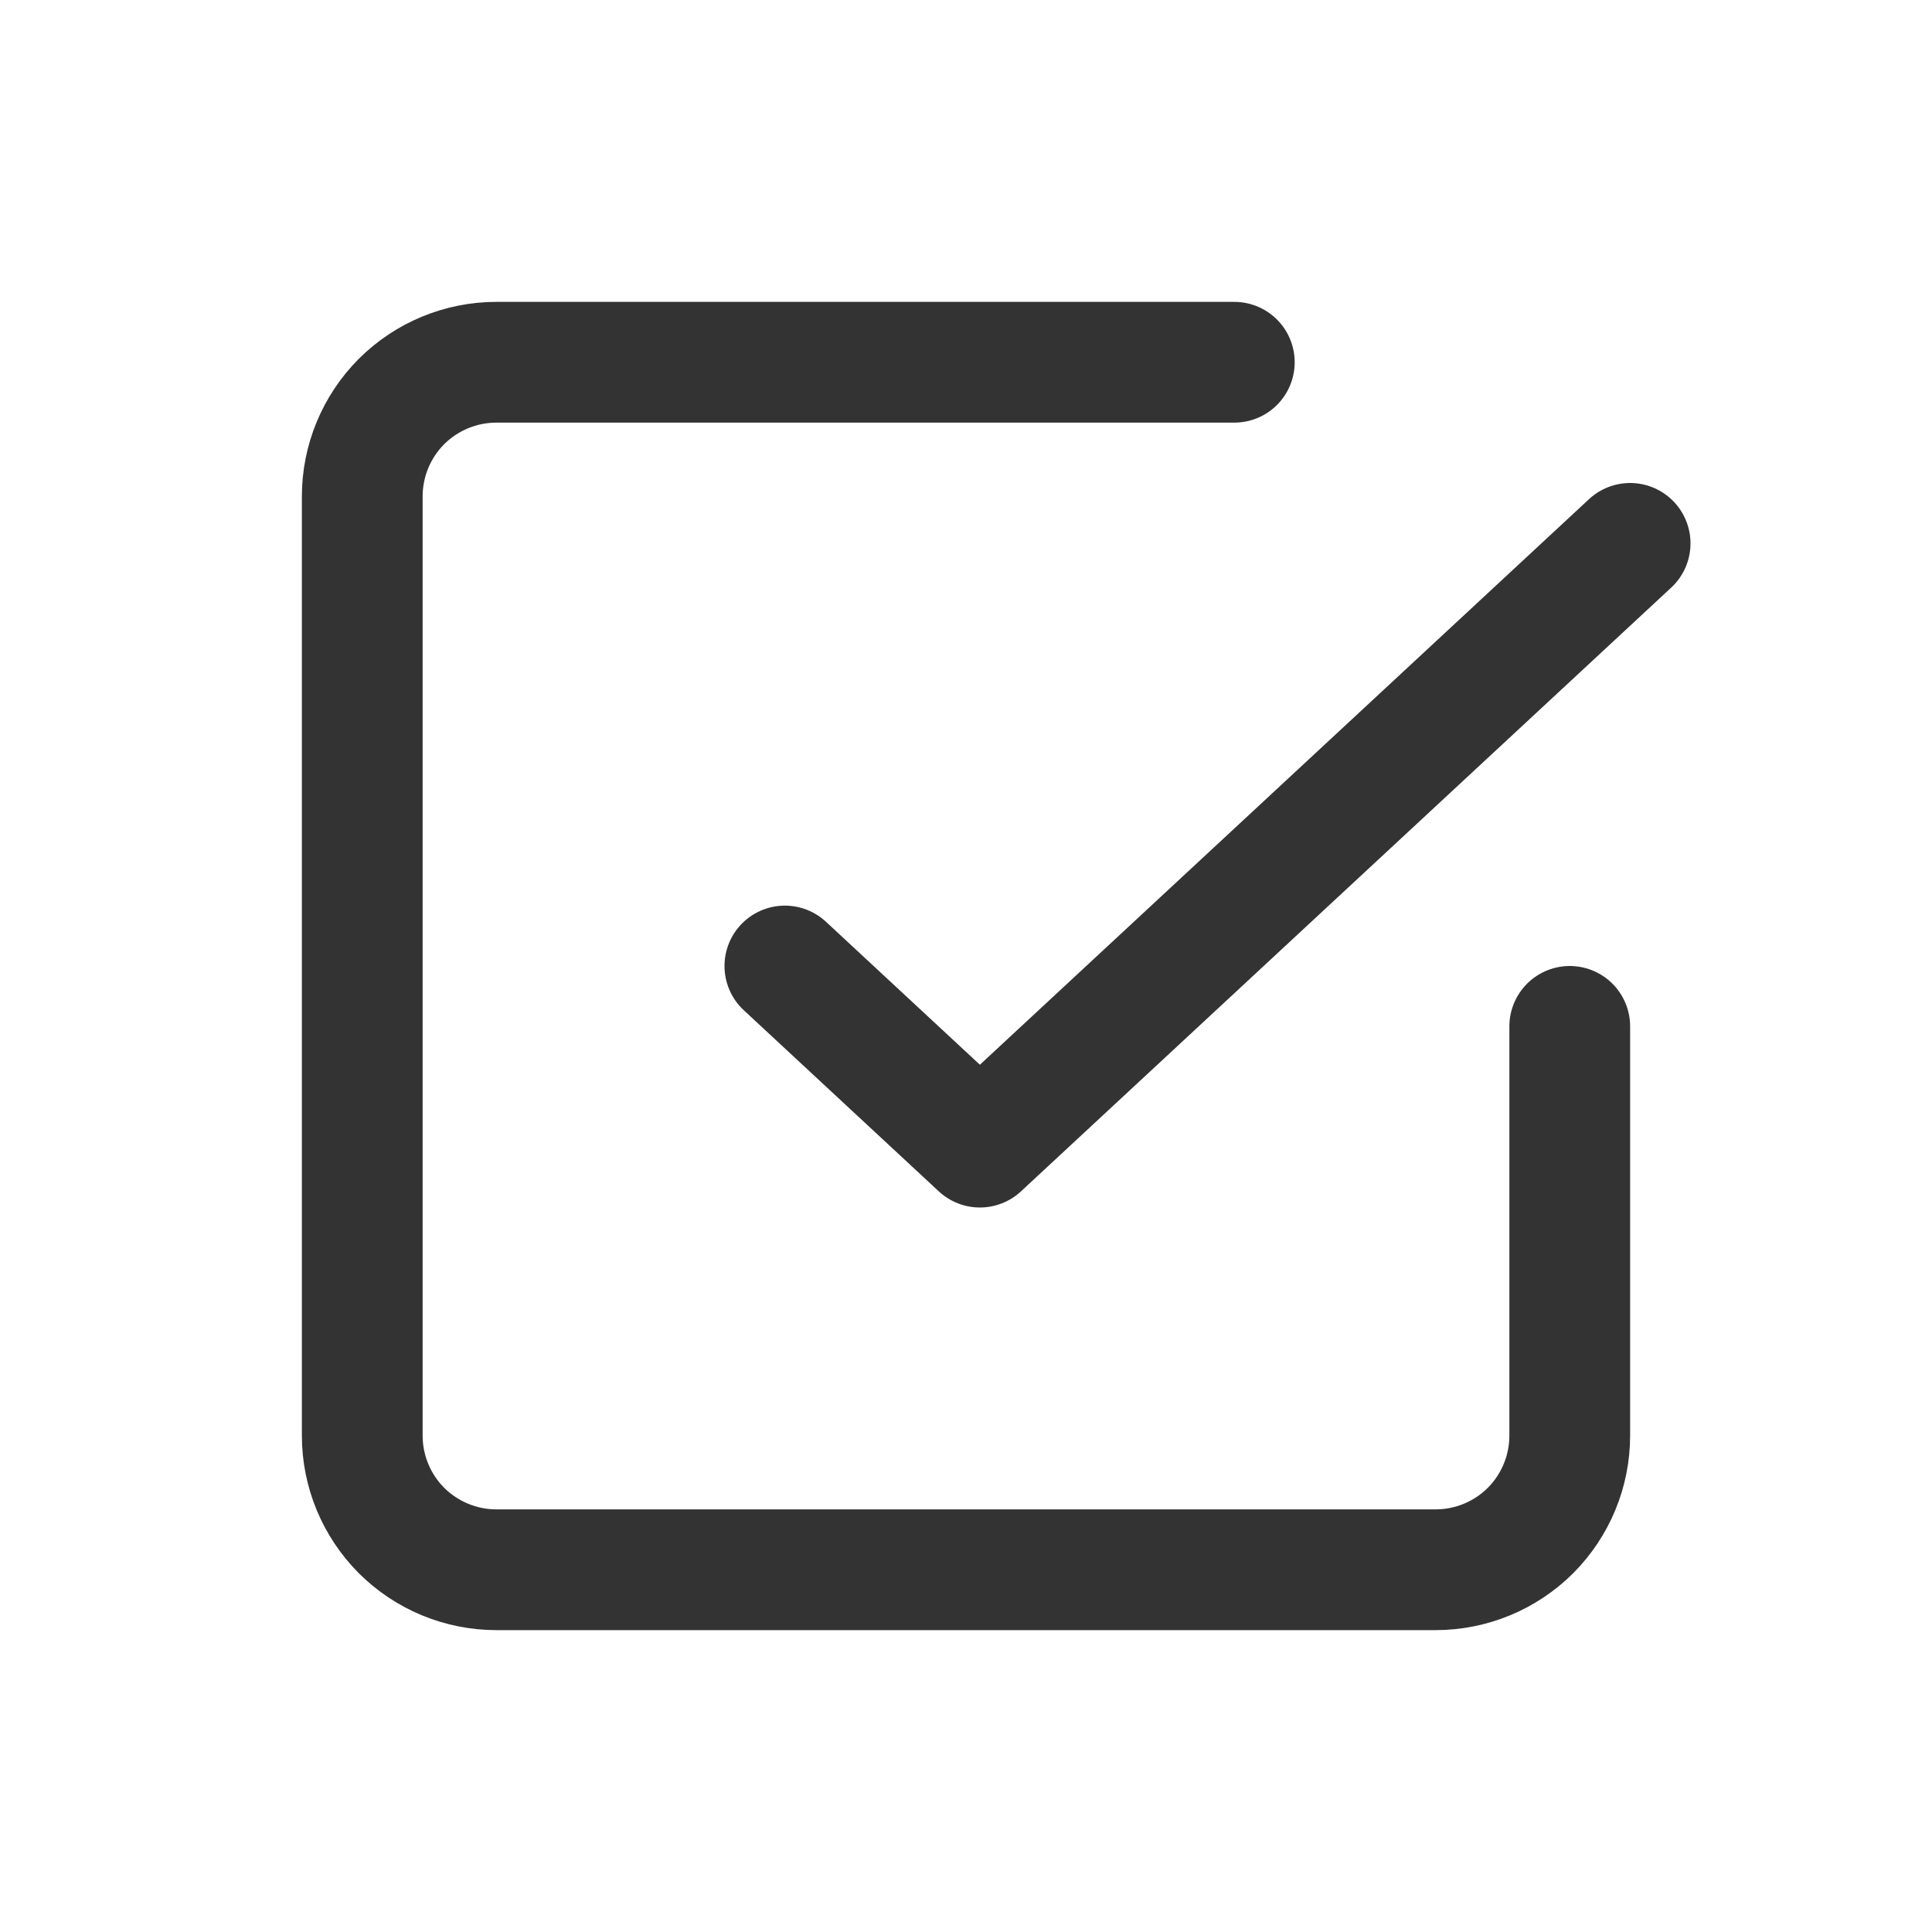
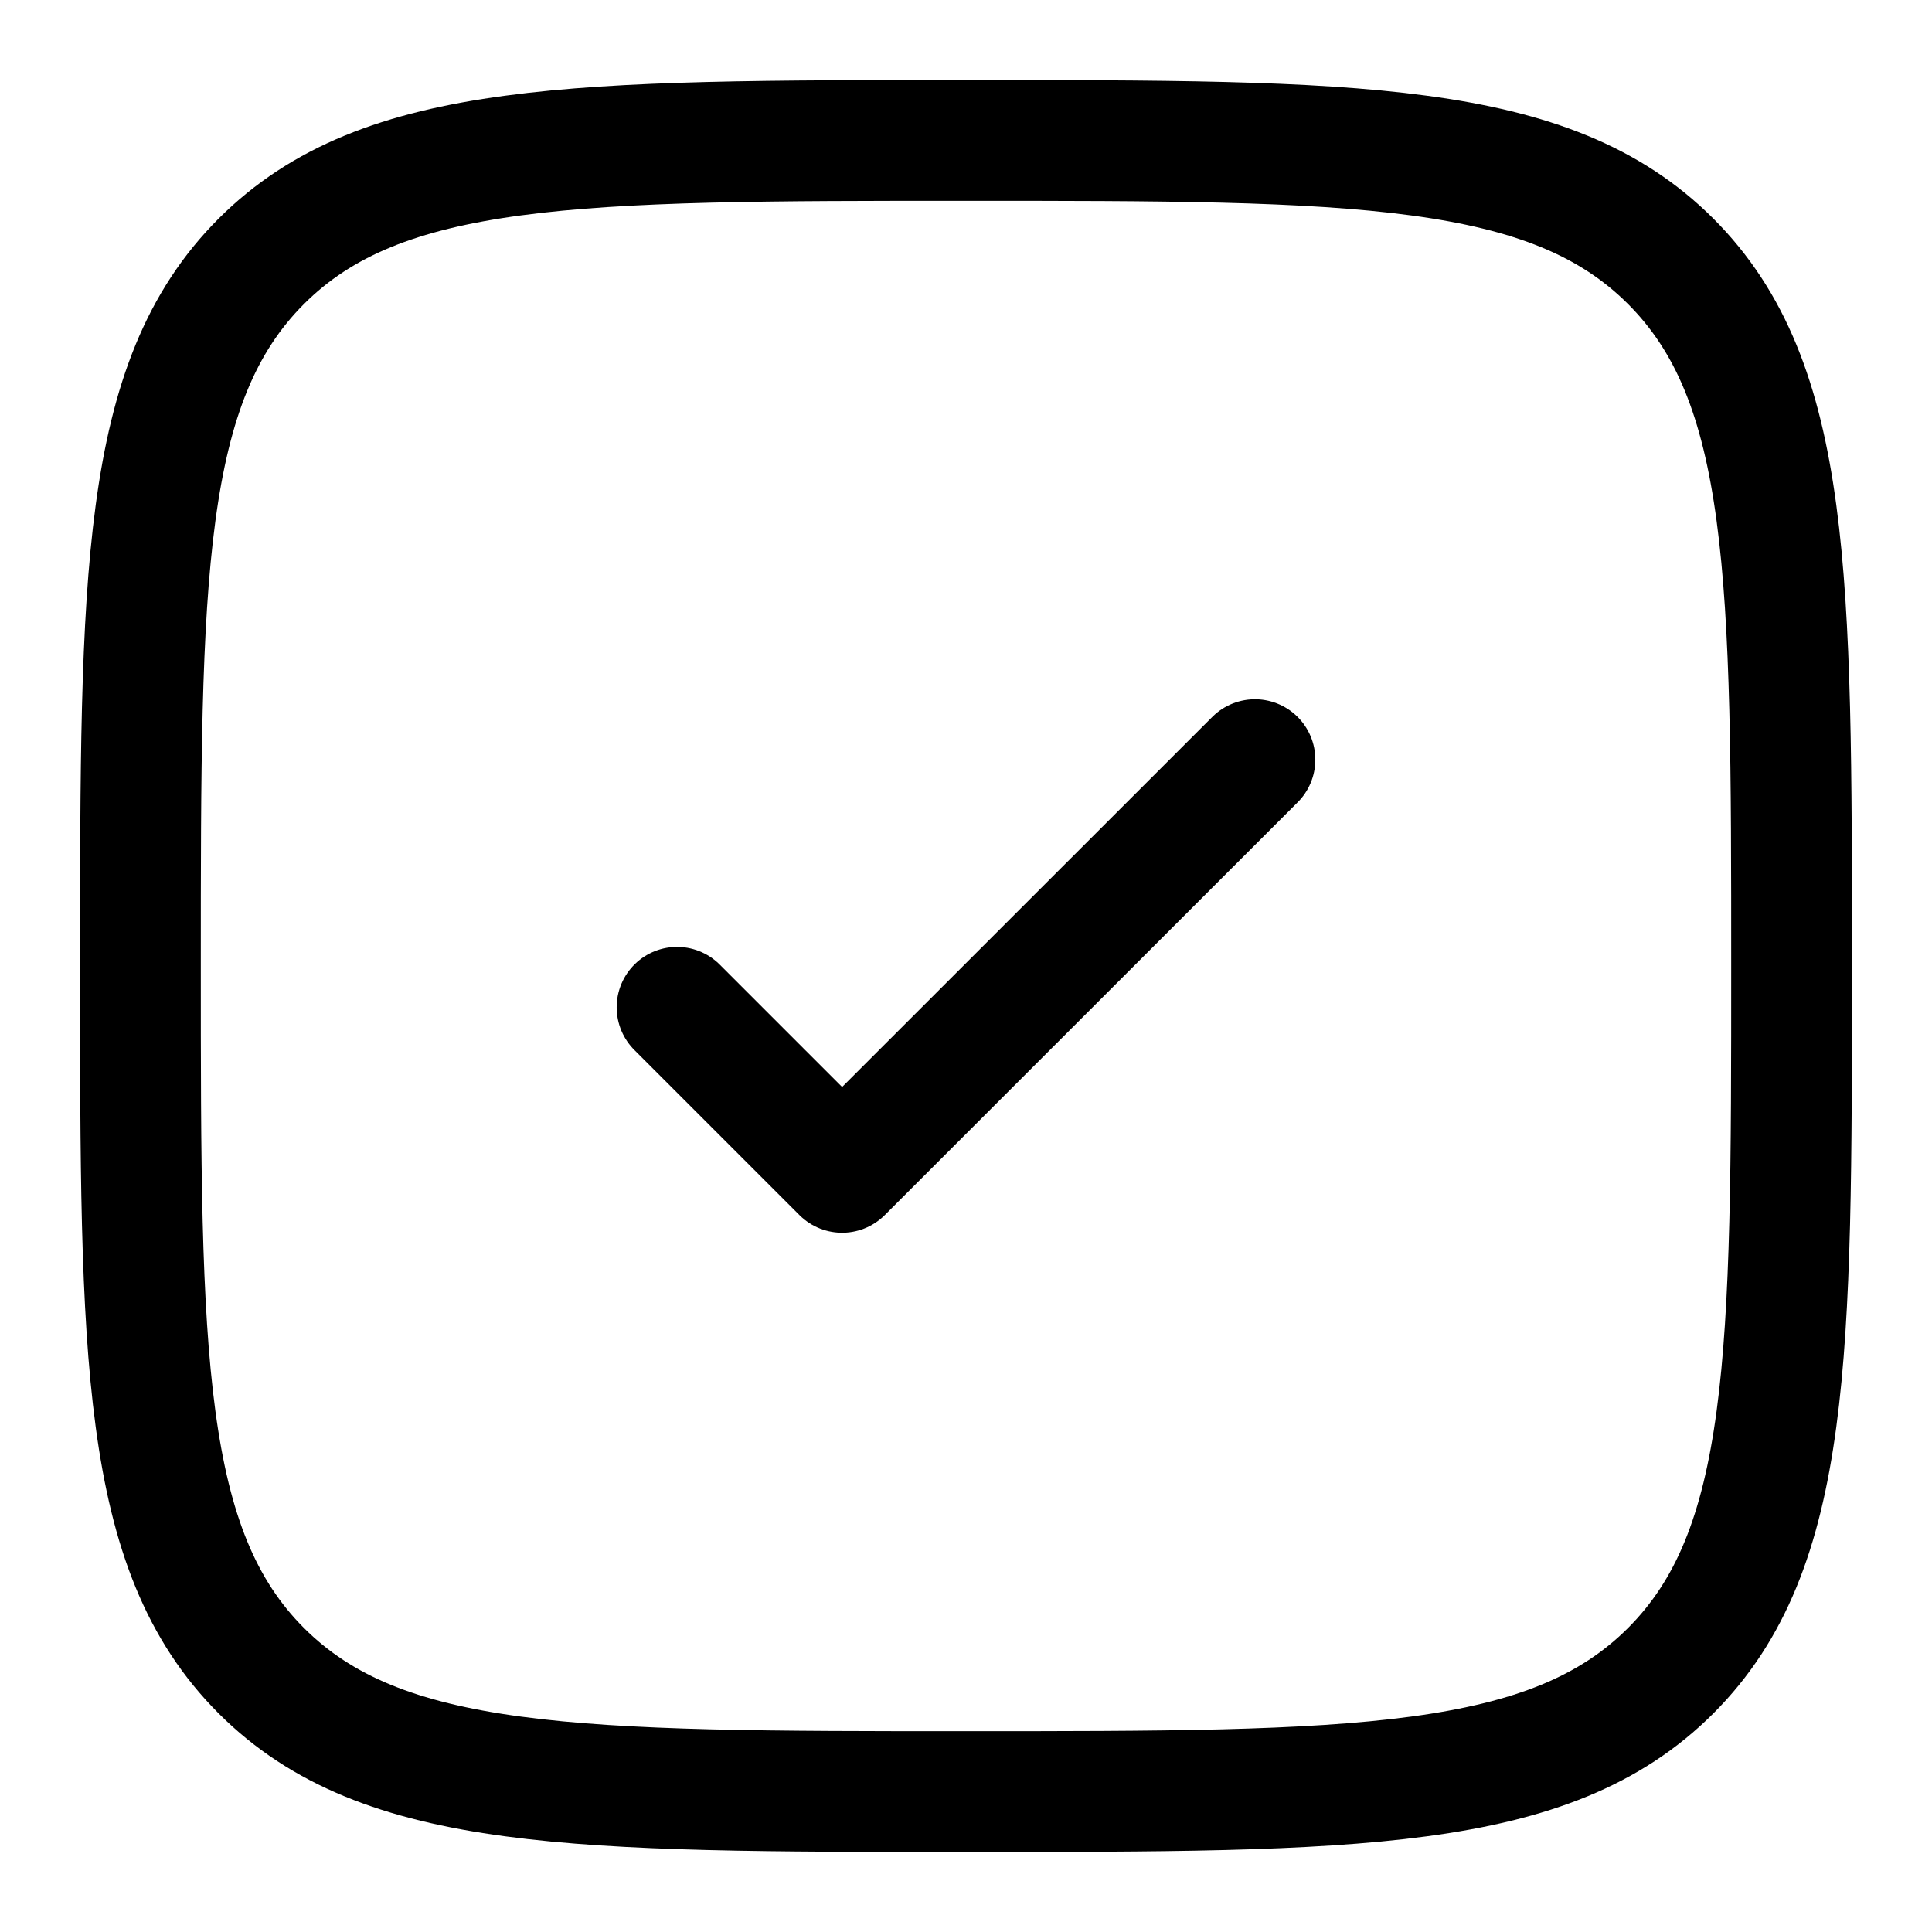
<svg xmlns="http://www.w3.org/2000/svg" width="16" height="16" viewBox="0 0 16 16" fill="none">
-   <path d="M6.5 8L8.115 9.5L13.5 4.5" stroke="#333333" stroke-linecap="round" stroke-linejoin="round" />
-   <path d="M13 8.5V11.889C13 12.184 12.883 12.466 12.675 12.675C12.466 12.883 12.184 13 11.889 13H4.111C3.816 13 3.534 12.883 3.325 12.675C3.117 12.466 3 12.184 3 11.889V4.111C3 3.816 3.117 3.534 3.325 3.325C3.534 3.117 3.816 3 4.111 3H10.222" stroke="#333333" stroke-linecap="round" stroke-linejoin="round" />
+   <g clip-path="url(#clip0_41_77)">
+     <path d="M1.163 8C1.163 4.777 1.163 3.165 2.164 2.164C3.165 1.163 4.777 1.163 8 1.163C11.223 1.163 12.835 1.163 13.836 2.164C14.837 3.165 14.837 4.777 14.837 8C14.837 11.223 14.837 12.835 13.836 13.836C12.835 14.837 11.223 14.837 8 14.837C4.777 14.837 3.165 14.837 2.164 13.836C1.163 12.835 1.163 11.223 1.163 8Z" stroke="currentColor" />
+     <path d="M5.607 8.342L6.974 9.709L10.393 6.291" stroke="currentColor" stroke-linecap="round" stroke-linejoin="round" />
+   </g>
</svg>
